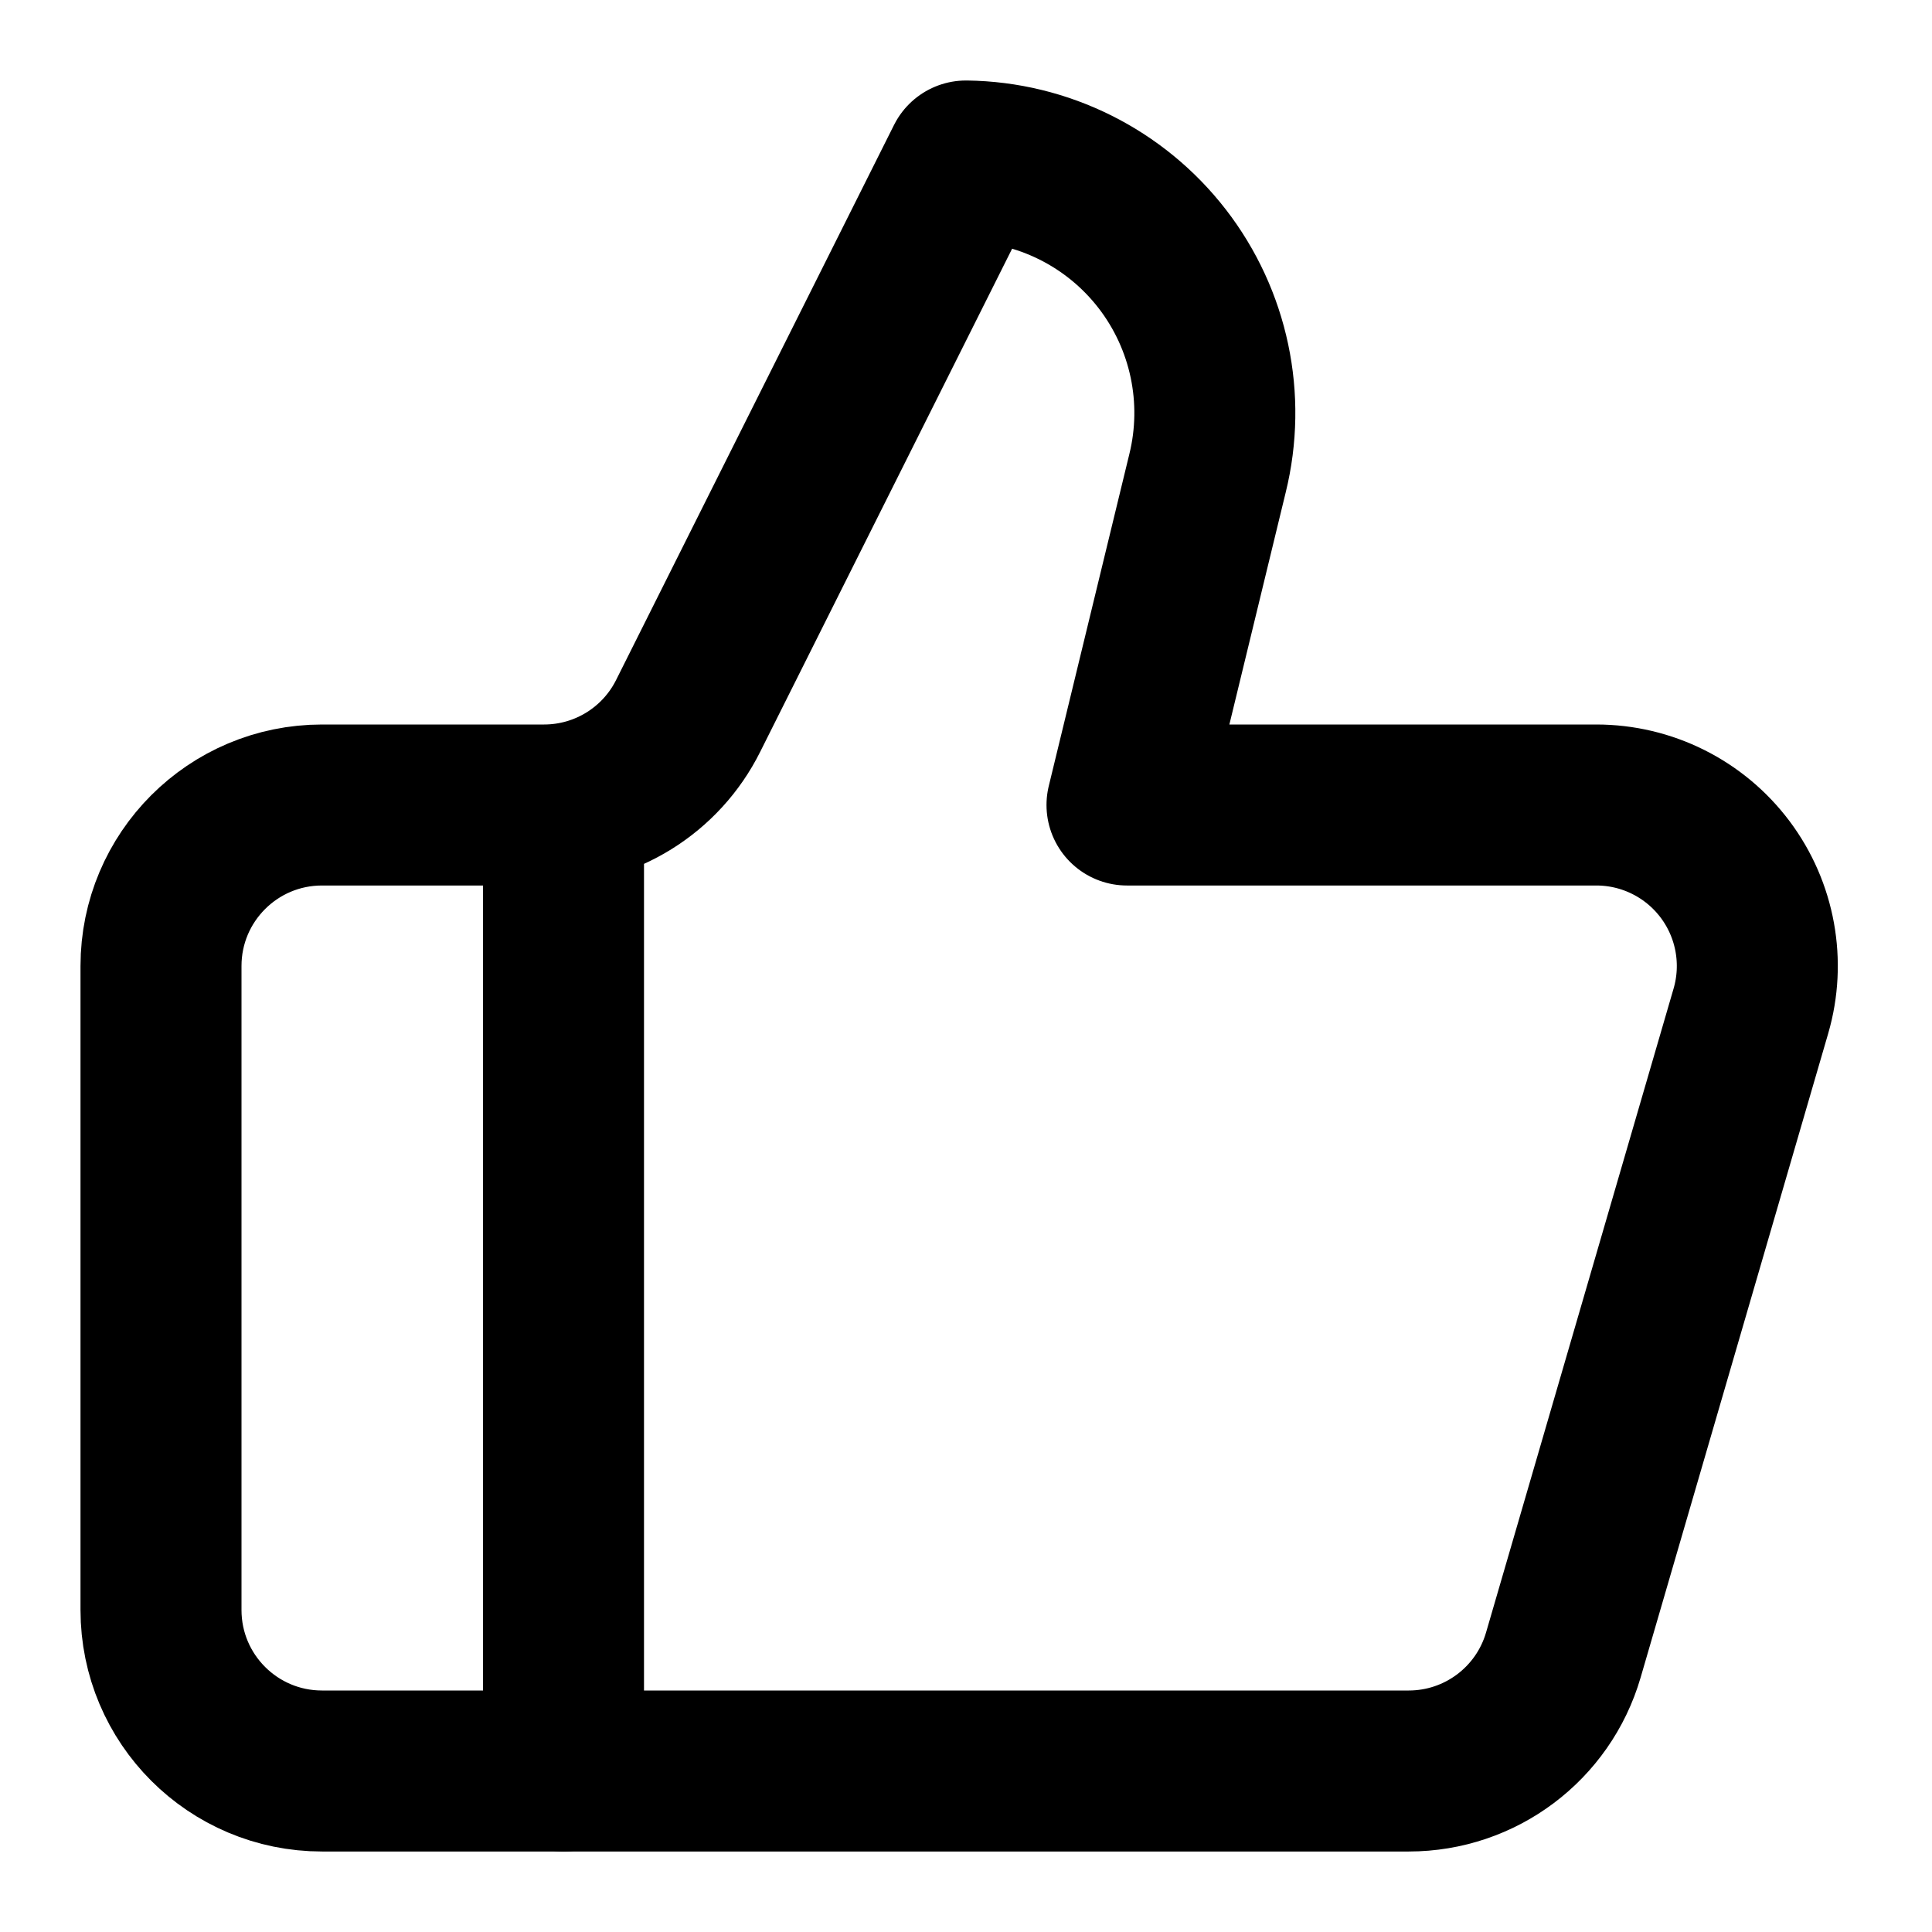
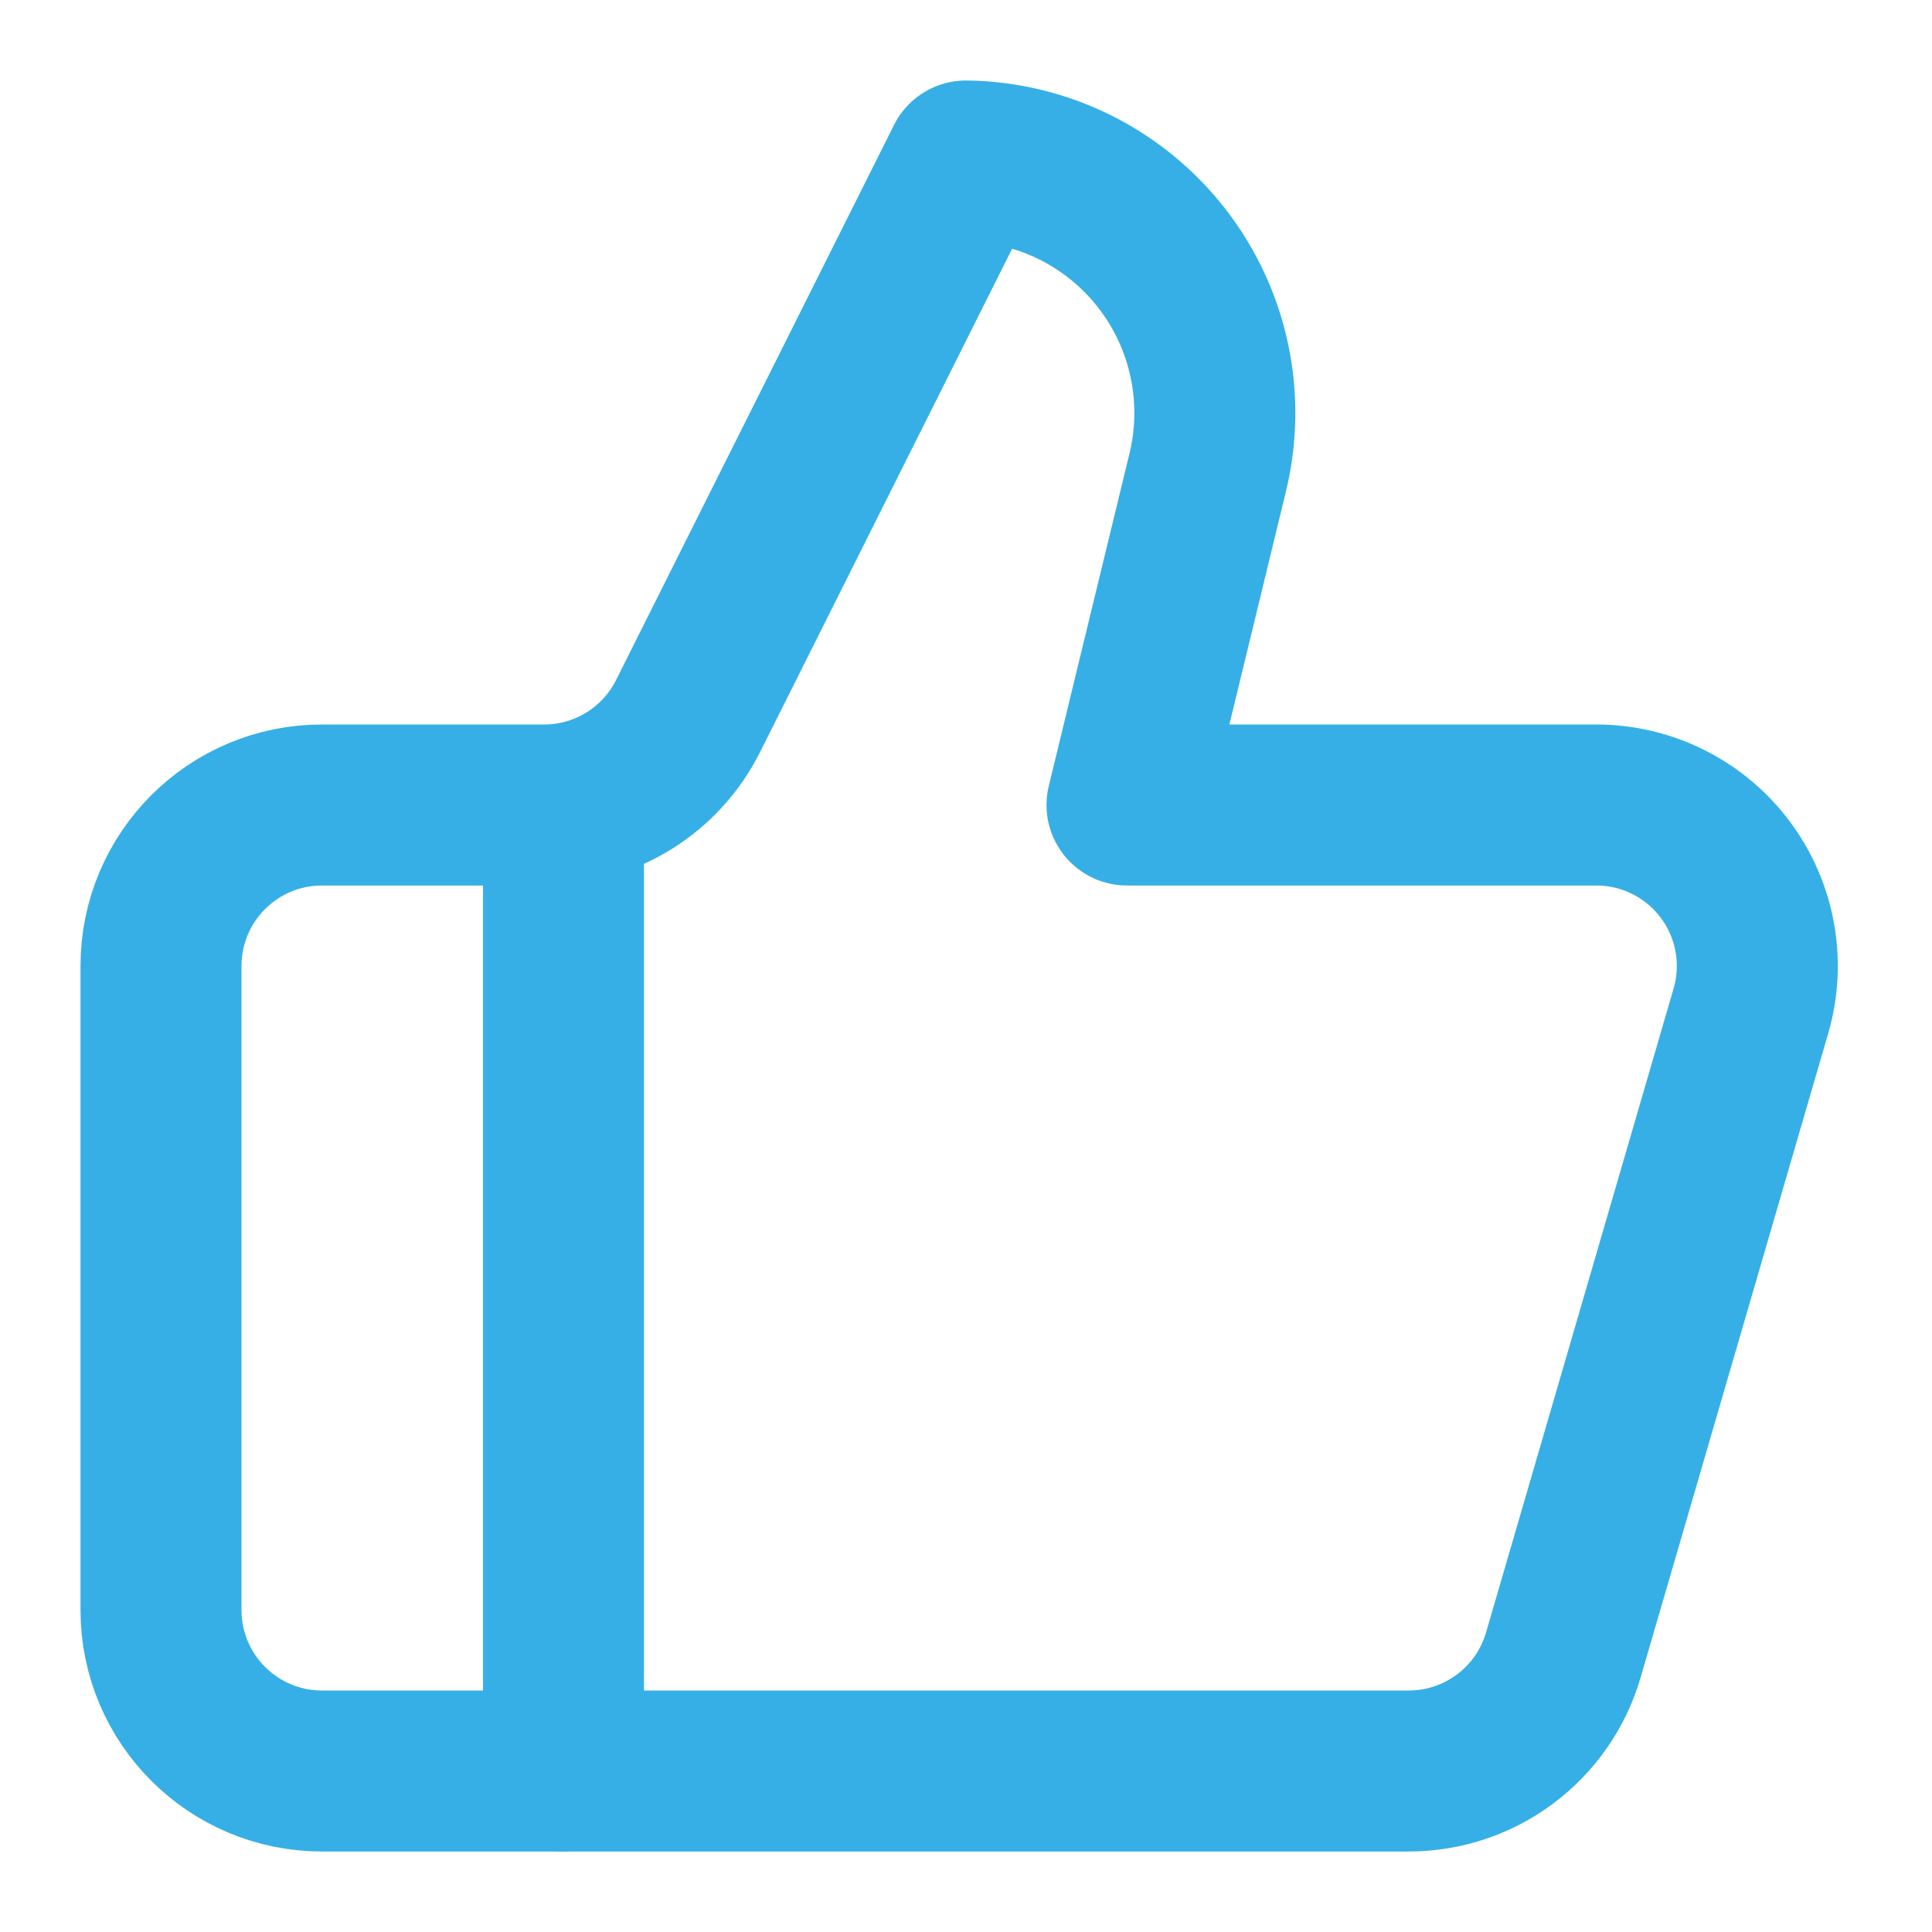
- <svg xmlns="http://www.w3.org/2000/svg" width="25" height="25" viewBox="0 0 24 24" fill="none" stroke="currentColor" stroke-width="2" stroke-linecap="round" stroke-linejoin="round" class="lucide lucide-thumbs-up">
+ <svg xmlns="http://www.w3.org/2000/svg" color="#36AFE6" width="25" height="25" viewBox="0 0 24 24" fill="none" stroke="currentColor" stroke-width="2" stroke-linecap="round" stroke-linejoin="round" class="lucide lucide-thumbs-up">
  <path d="M7 10v12" />
  <path d="M15 5.88 14 10h5.83a2 2 0 0 1 1.92 2.56l-2.33 8A2 2 0 0 1 17.5 22H4a2 2 0 0 1-2-2v-8a2 2 0 0 1 2-2h2.76a2 2 0 0 0 1.79-1.11L12 2a3.13 3.13 0 0 1 3 3.88Z" />
</svg>
